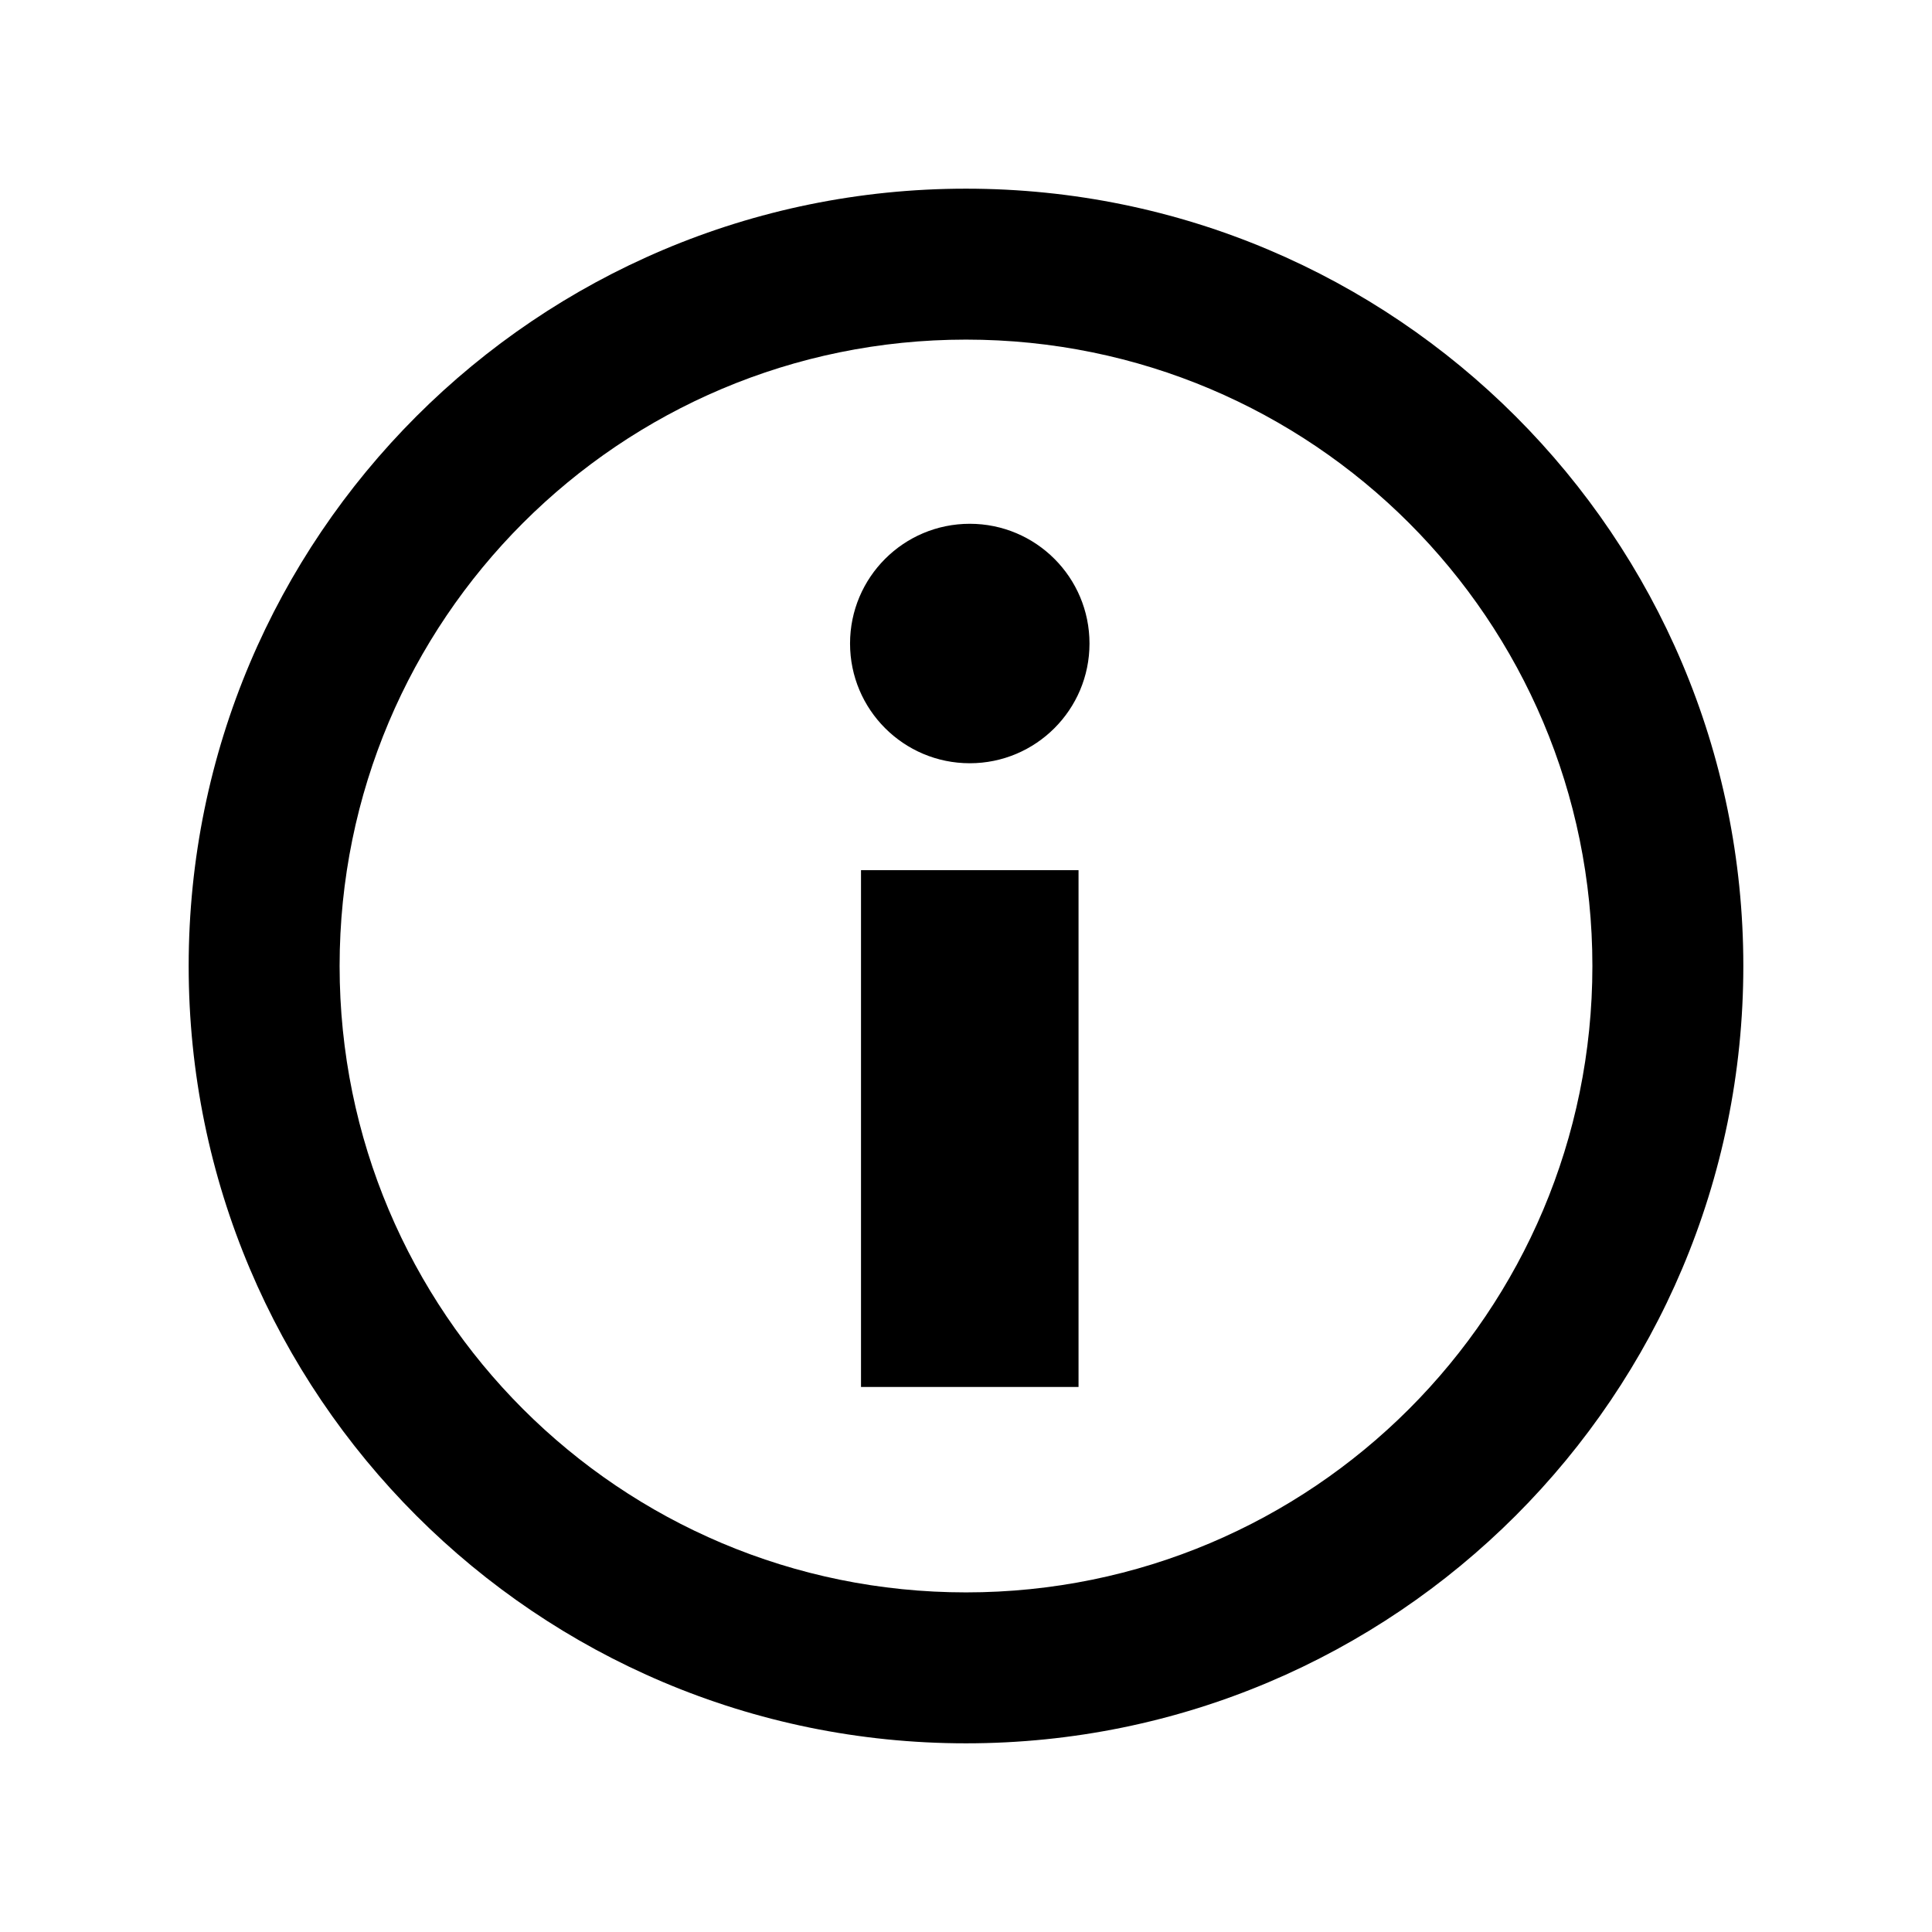
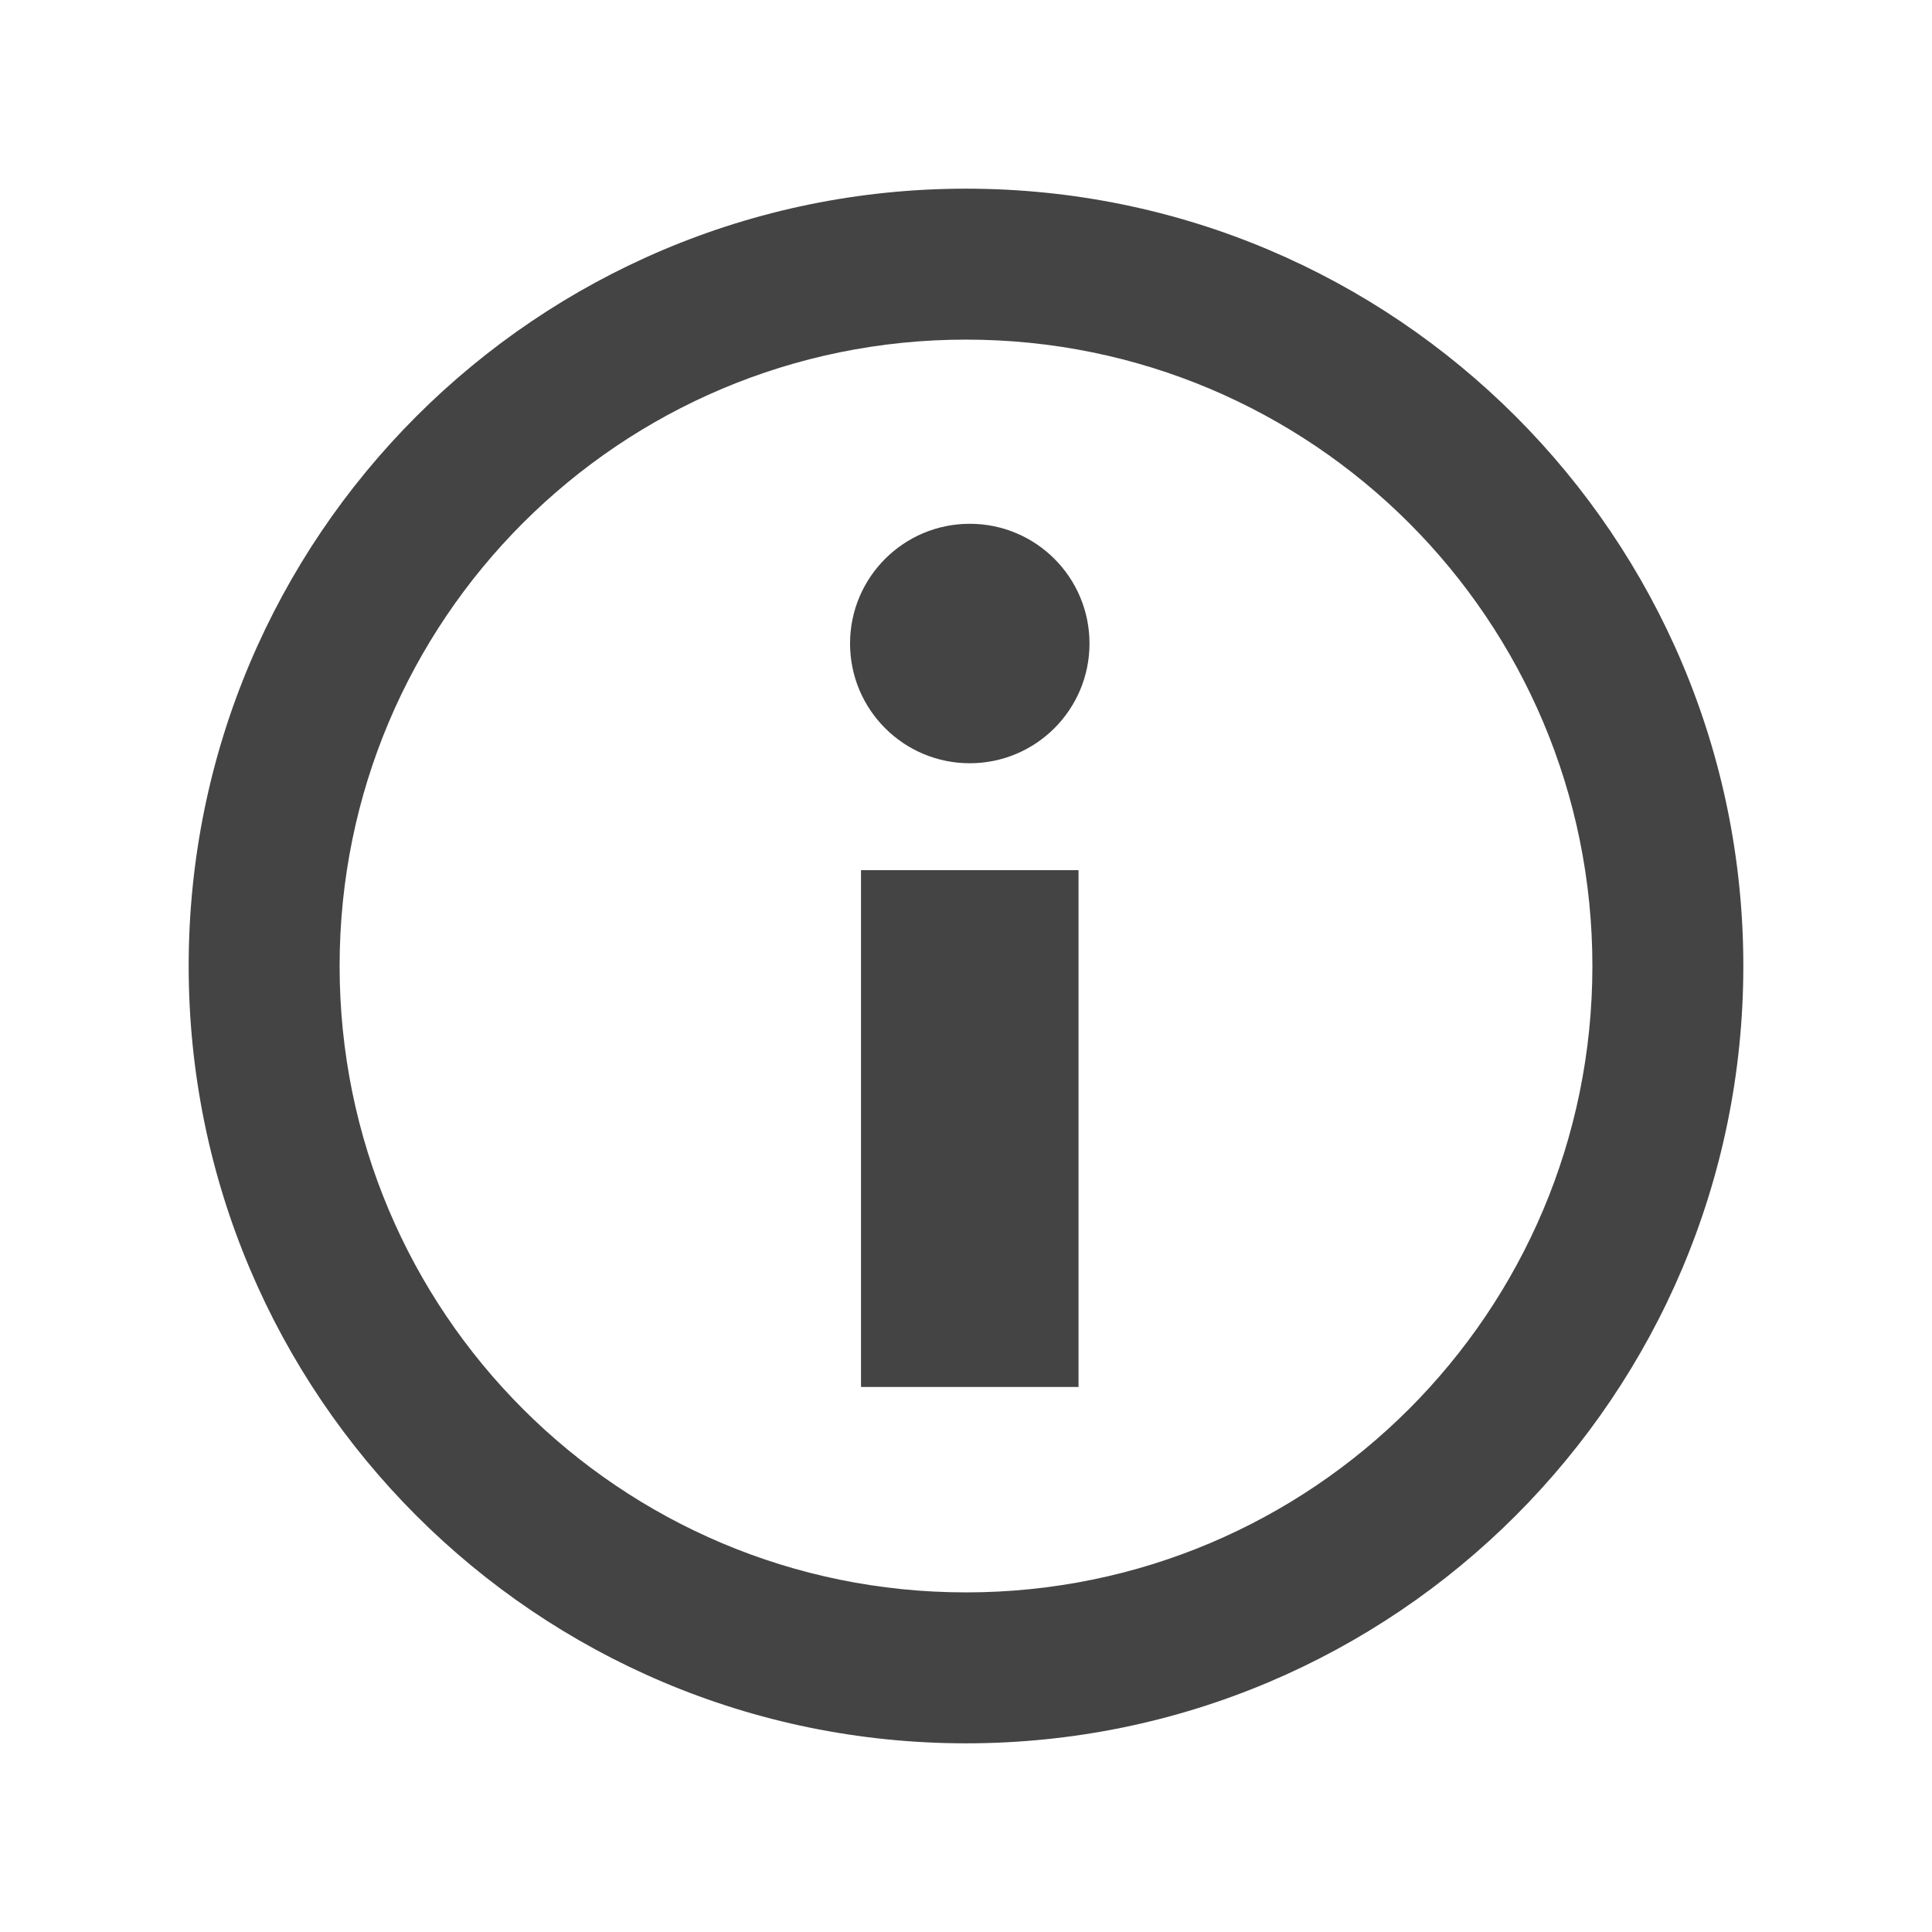
<svg xmlns="http://www.w3.org/2000/svg" version="1.1" x="0px" y="0px" width="512px" height="512px" viewBox="0 0 512 512" enable-background="new 0 0 512 512" xml:space="preserve">
-   <path id="info-2-icon" d="M255.998,90.001c91.74,0,166.002,74.241,166.002,165.998c0,91.741-74.245,166-166.002,166   c-91.74,0-165.998-74.243-165.998-166C90,164.259,164.243,90.001,255.998,90.001 M255.998,50.001   C142.229,50.001,50,142.229,50,255.999c0,113.771,92.229,206,205.998,206c113.771,0,206.002-92.229,206.002-206   C462,142.229,369.77,50.001,255.998,50.001L255.998,50.001z M285.822,367.567h-57.646V230.6h57.646V367.567z M257,202.268   c-17.522,0-31.729-14.206-31.729-31.73c0-17.522,14.206-31.729,31.729-31.729c17.524,0,31.728,14.206,31.728,31.729   C288.728,188.062,274.524,202.268,257,202.268z" />
+   <path fill="#444444" id="info-2-icon" d="M255.998,90.001c91.74,0,166.002,74.241,166.002,165.998c0,91.741-74.245,166-166.002,166   c-91.74,0-165.998-74.243-165.998-166C90,164.259,164.243,90.001,255.998,90.001 M255.998,50.001   C142.229,50.001,50,142.229,50,255.999c0,113.771,92.229,206,205.998,206c113.771,0,206.002-92.229,206.002-206   C462,142.229,369.77,50.001,255.998,50.001L255.998,50.001z M285.822,367.567h-57.646V230.6h57.646V367.567z M257,202.268   c-17.522,0-31.729-14.206-31.729-31.73c0-17.522,14.206-31.729,31.729-31.729c17.524,0,31.728,14.206,31.728,31.729   C288.728,188.062,274.524,202.268,257,202.268z" />
</svg>
